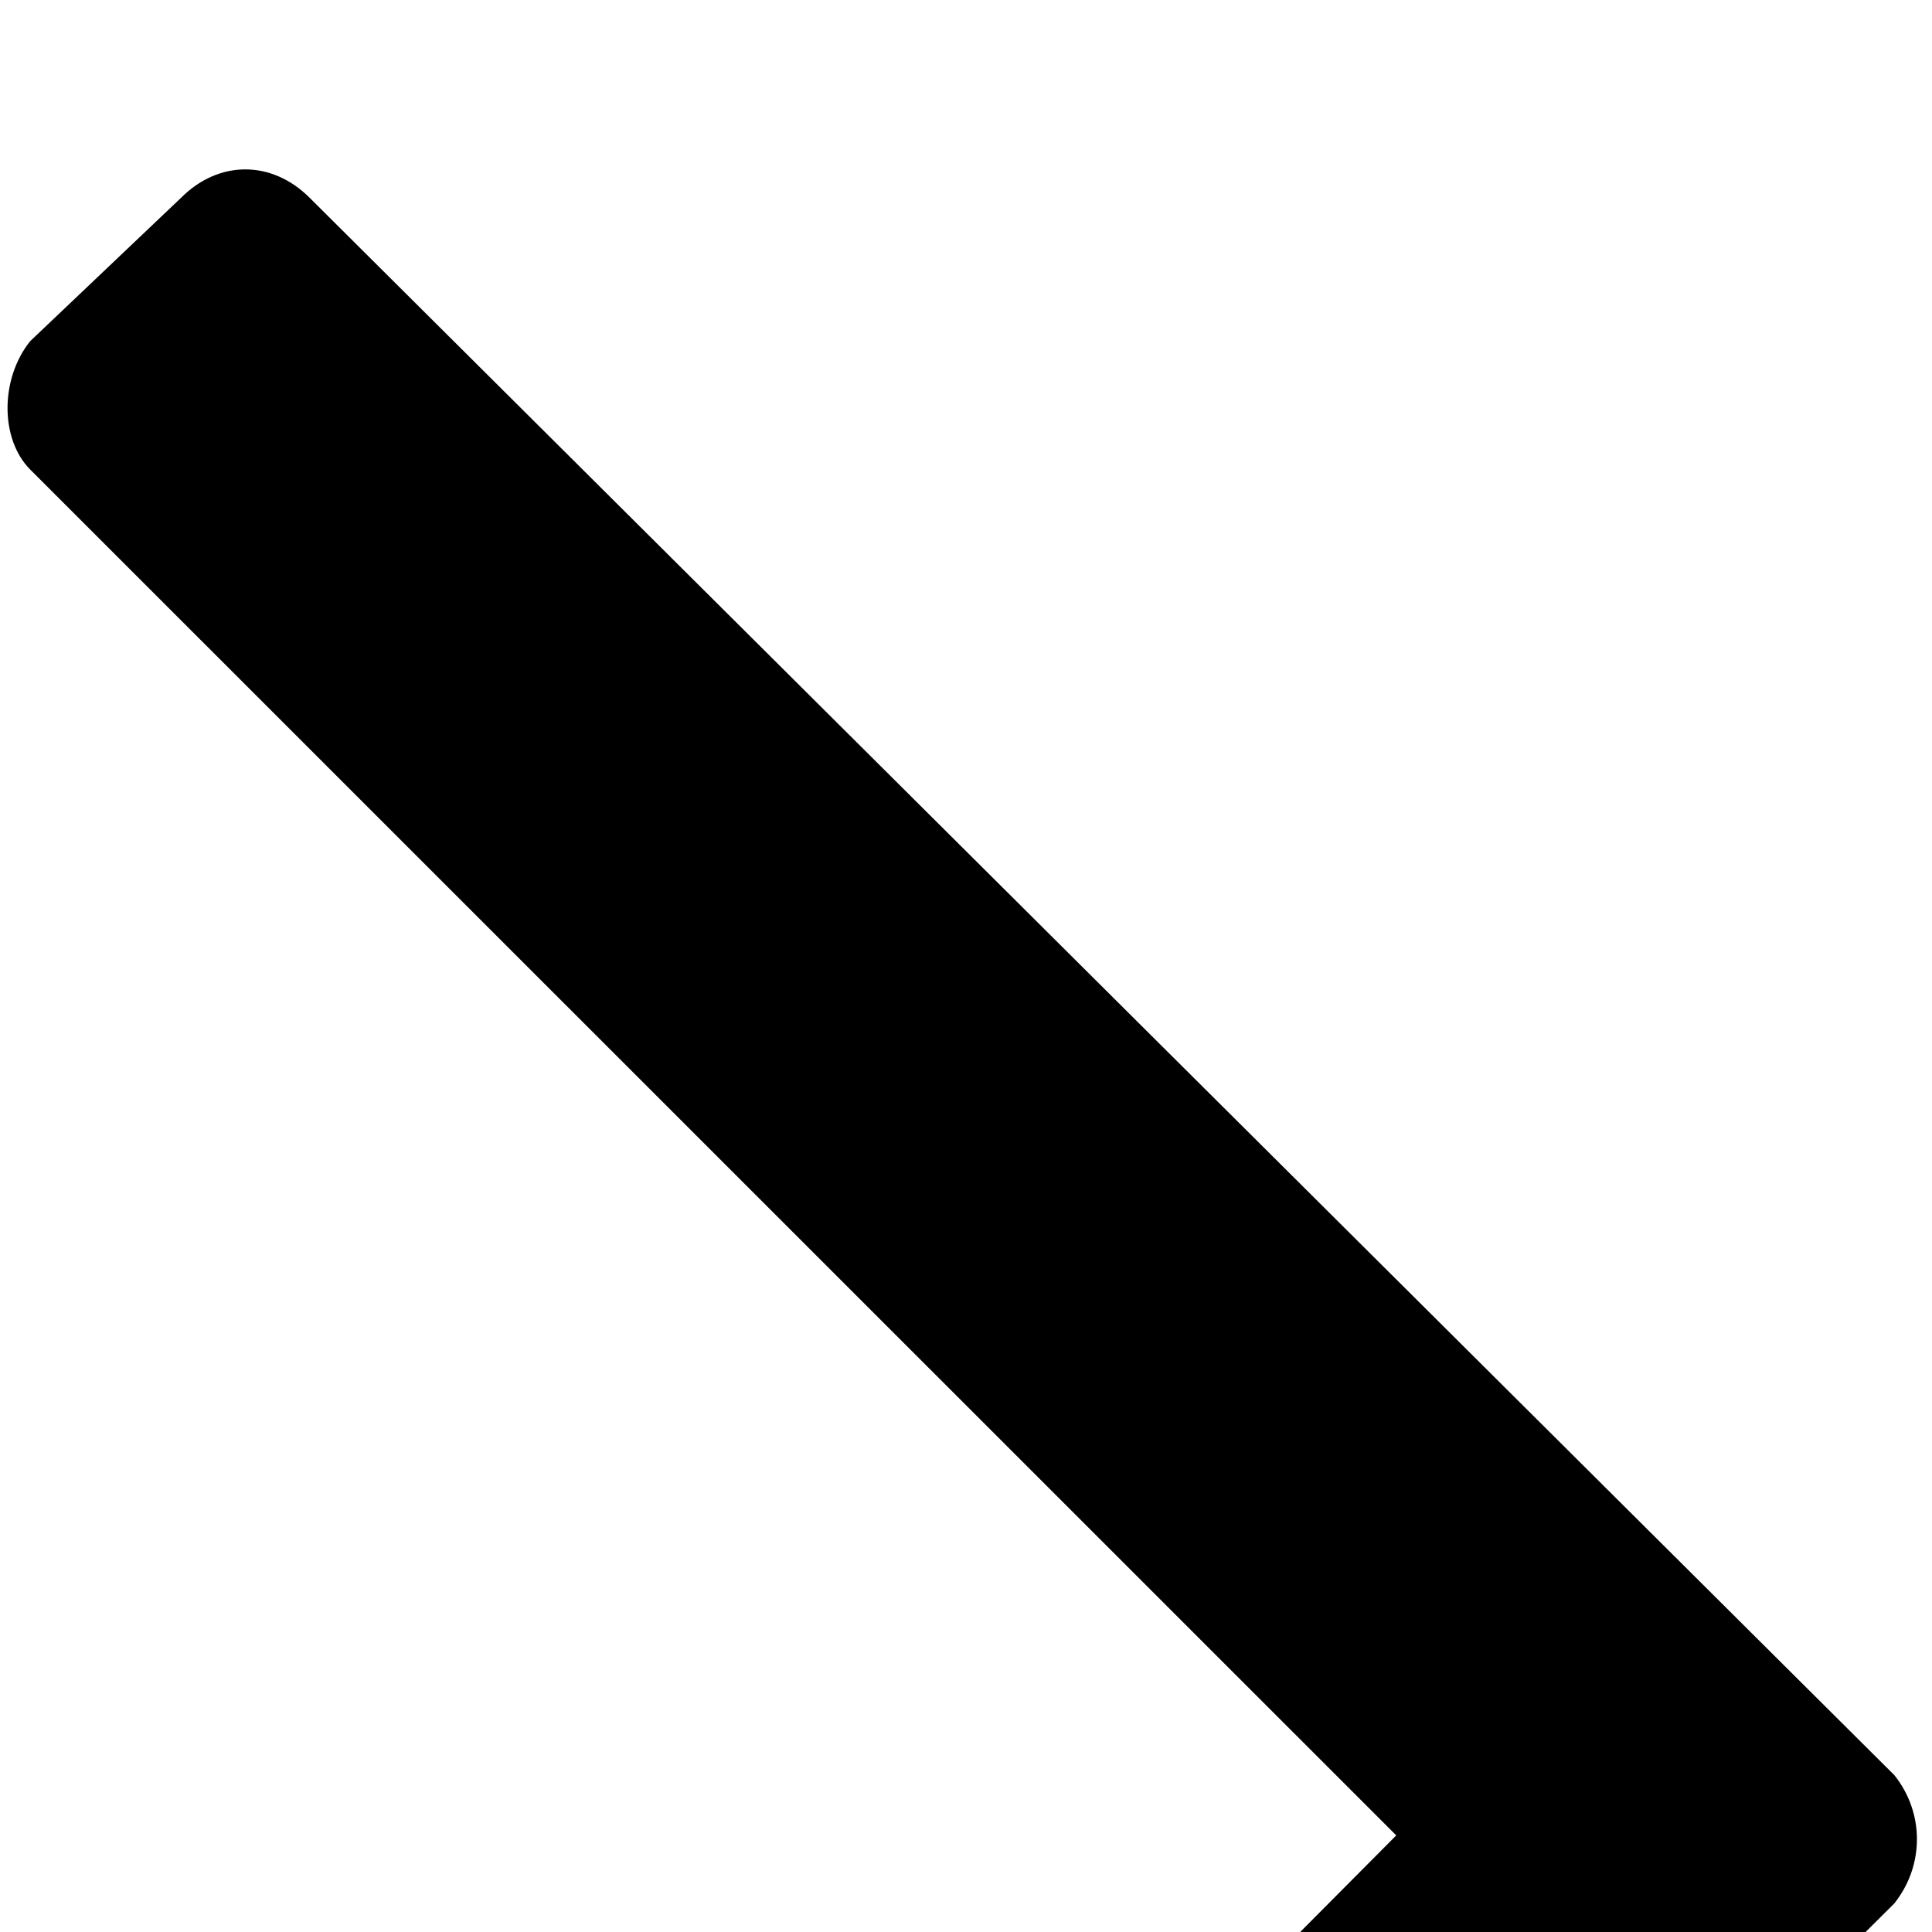
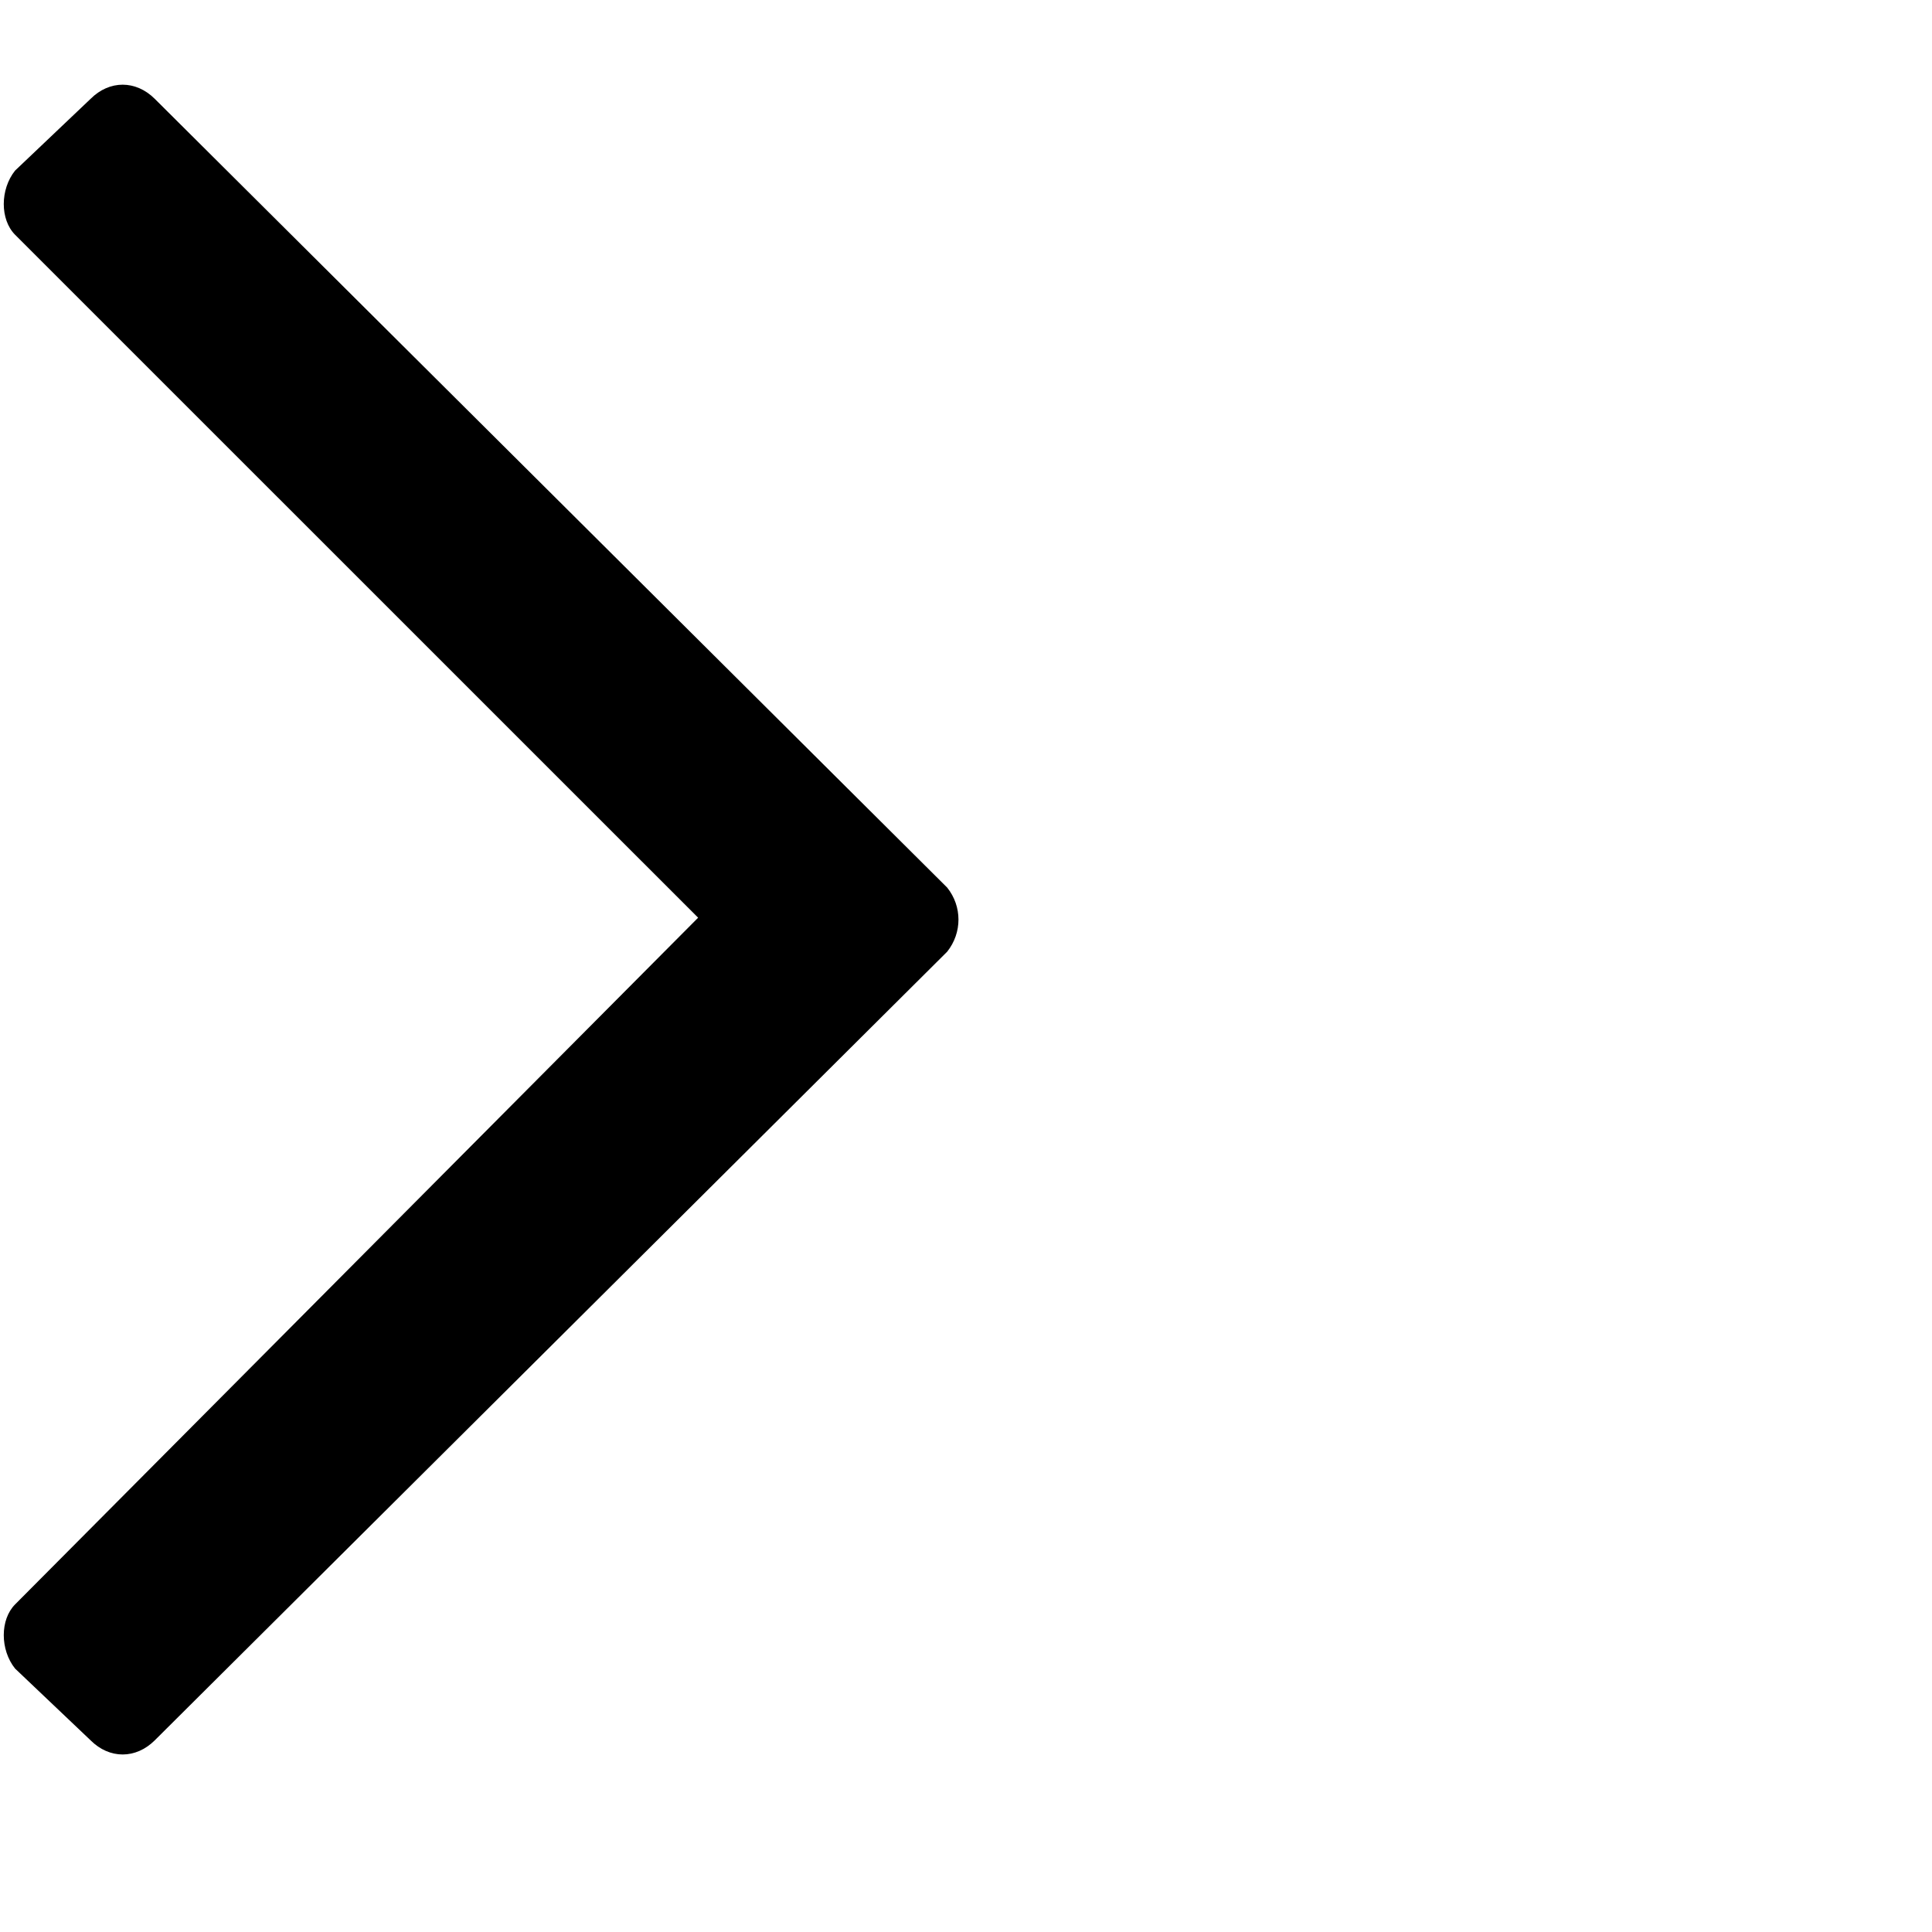
- <svg xmlns="http://www.w3.org/2000/svg" width="10" height="10" fill="black">
+ <svg xmlns="http://www.w3.org/2000/svg" width="20" height="20" fill="black">
  <path d="M0.938 1.023L0.156 1.766C0 1.961 0 2.273 0.156 2.43L7.227 9.5L0.156 16.609C0 16.766 0 17.078 0.156 17.273L0.938 18.016C1.133 18.211 1.406 18.211 1.602 18.016L9.805 9.852C9.961 9.656 9.961 9.383 9.805 9.188L1.602 1.023C1.406 0.828 1.133 0.828 0.938 1.023Z" />
</svg>
